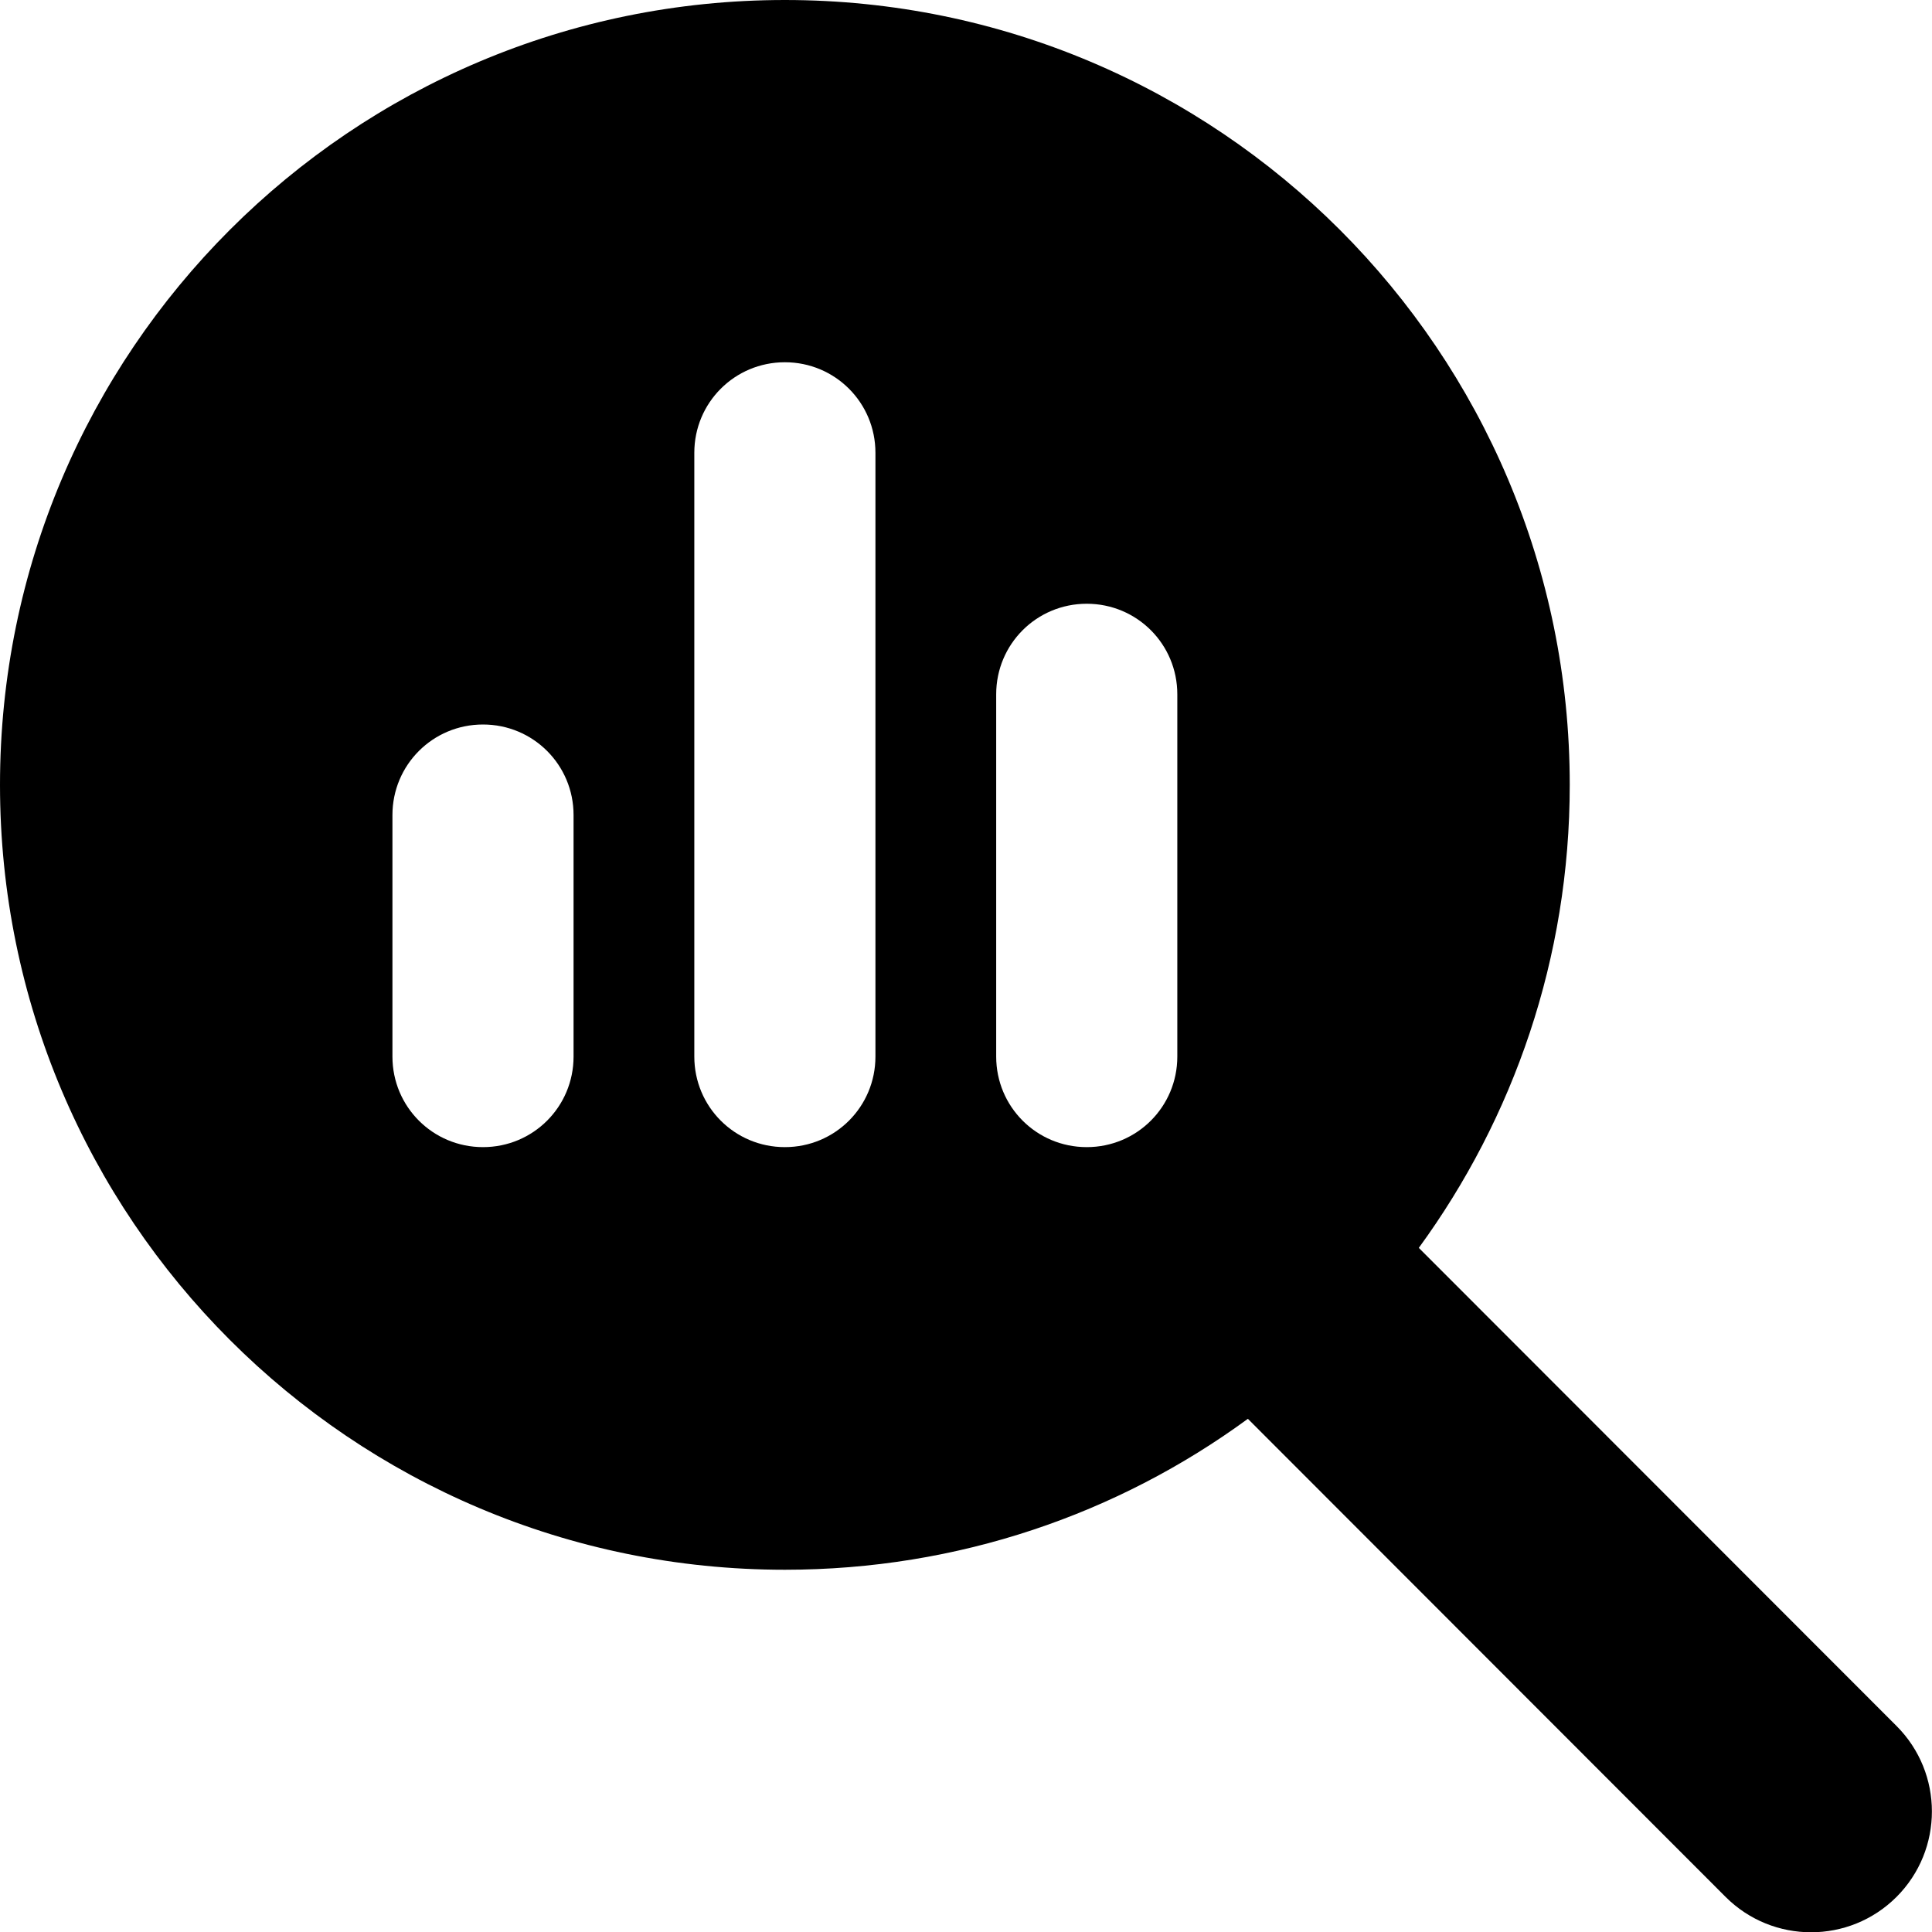
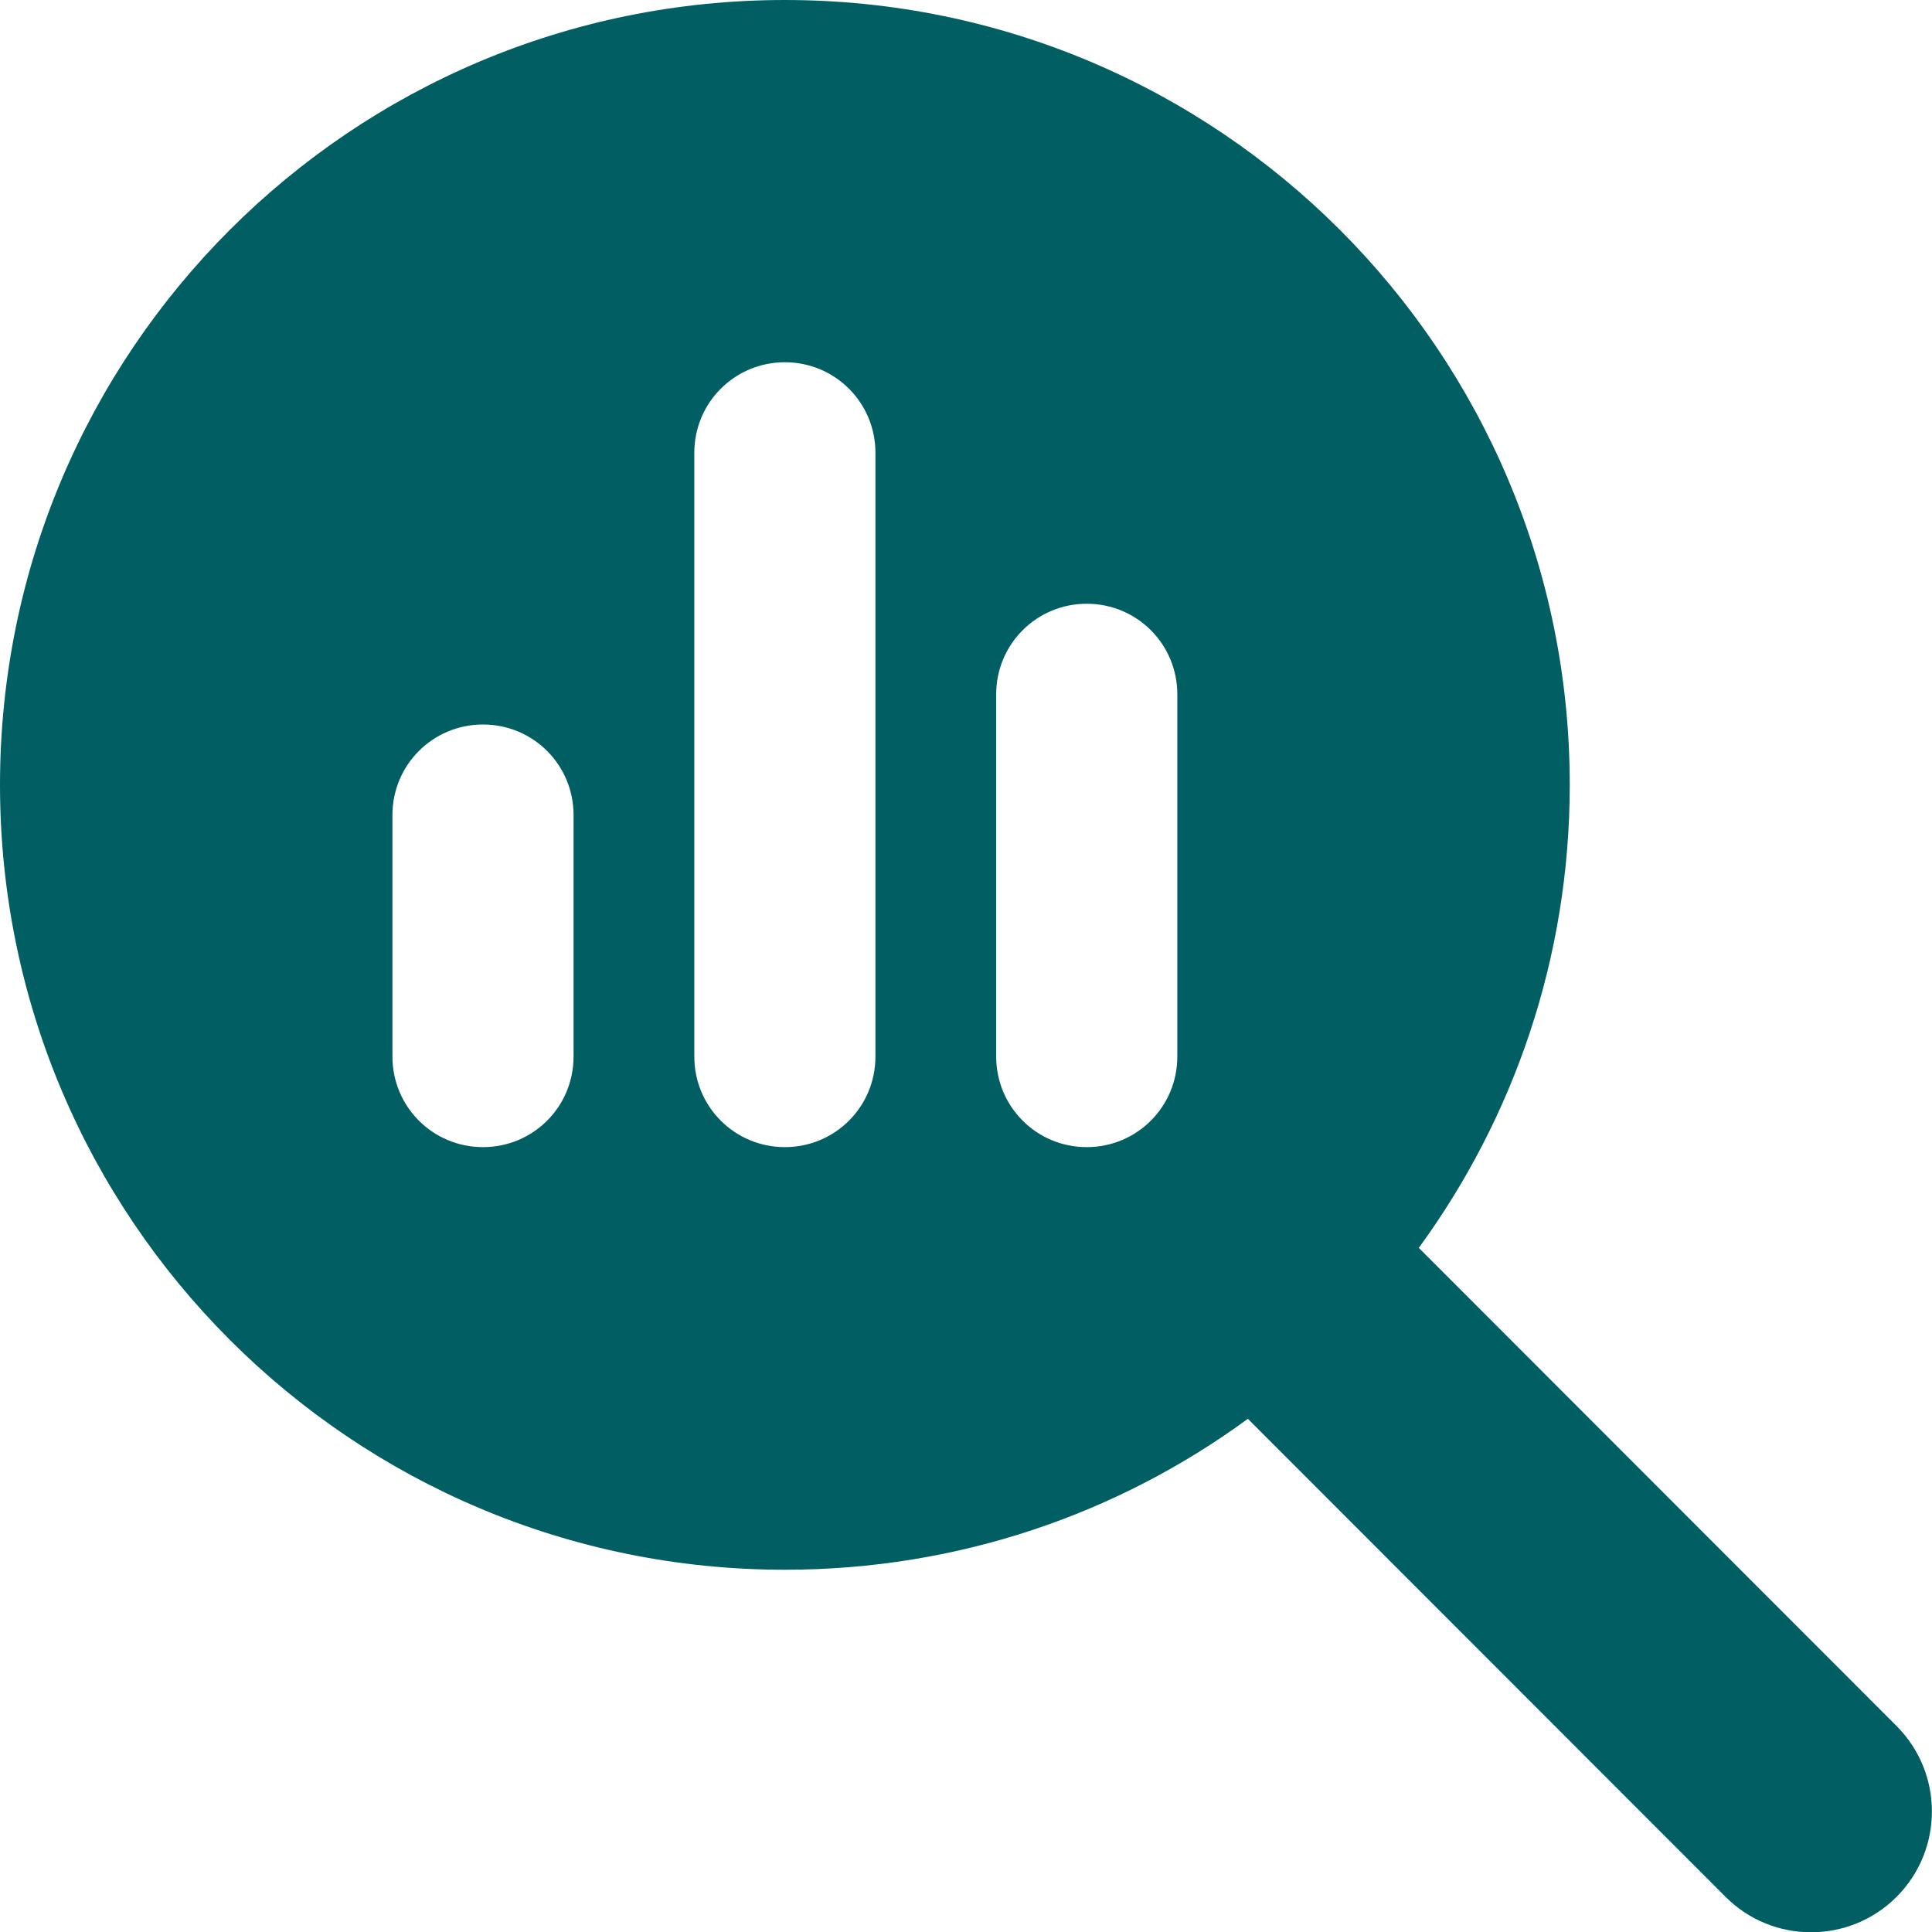
- <svg xmlns="http://www.w3.org/2000/svg" viewBox="0 0 512 512">
+ <svg xmlns="http://www.w3.org/2000/svg" style="fill: #015e63;" viewBox="0 0 512 512">
  <path d="M416 208c0 45.9-14.9 88.3-40 122.7L502.6 457.4c12.5 12.5 12.5 32.8 0 45.3s-32.8 12.5-45.3 0L330.7 376c-34.4 25.2-76.8 40-122.7 40C93.1 416 0 322.9 0 208S93.1 0 208 0S416 93.1 416 208zm-312 8l0 64c0 13.3 10.7 24 24 24s24-10.7 24-24l0-64c0-13.3-10.7-24-24-24s-24 10.7-24 24zm80-96l0 160c0 13.3 10.7 24 24 24s24-10.7 24-24l0-160c0-13.3-10.7-24-24-24s-24 10.7-24 24zm80 64l0 96c0 13.3 10.7 24 24 24s24-10.7 24-24l0-96c0-13.3-10.7-24-24-24s-24 10.7-24 24z" />
</svg>
